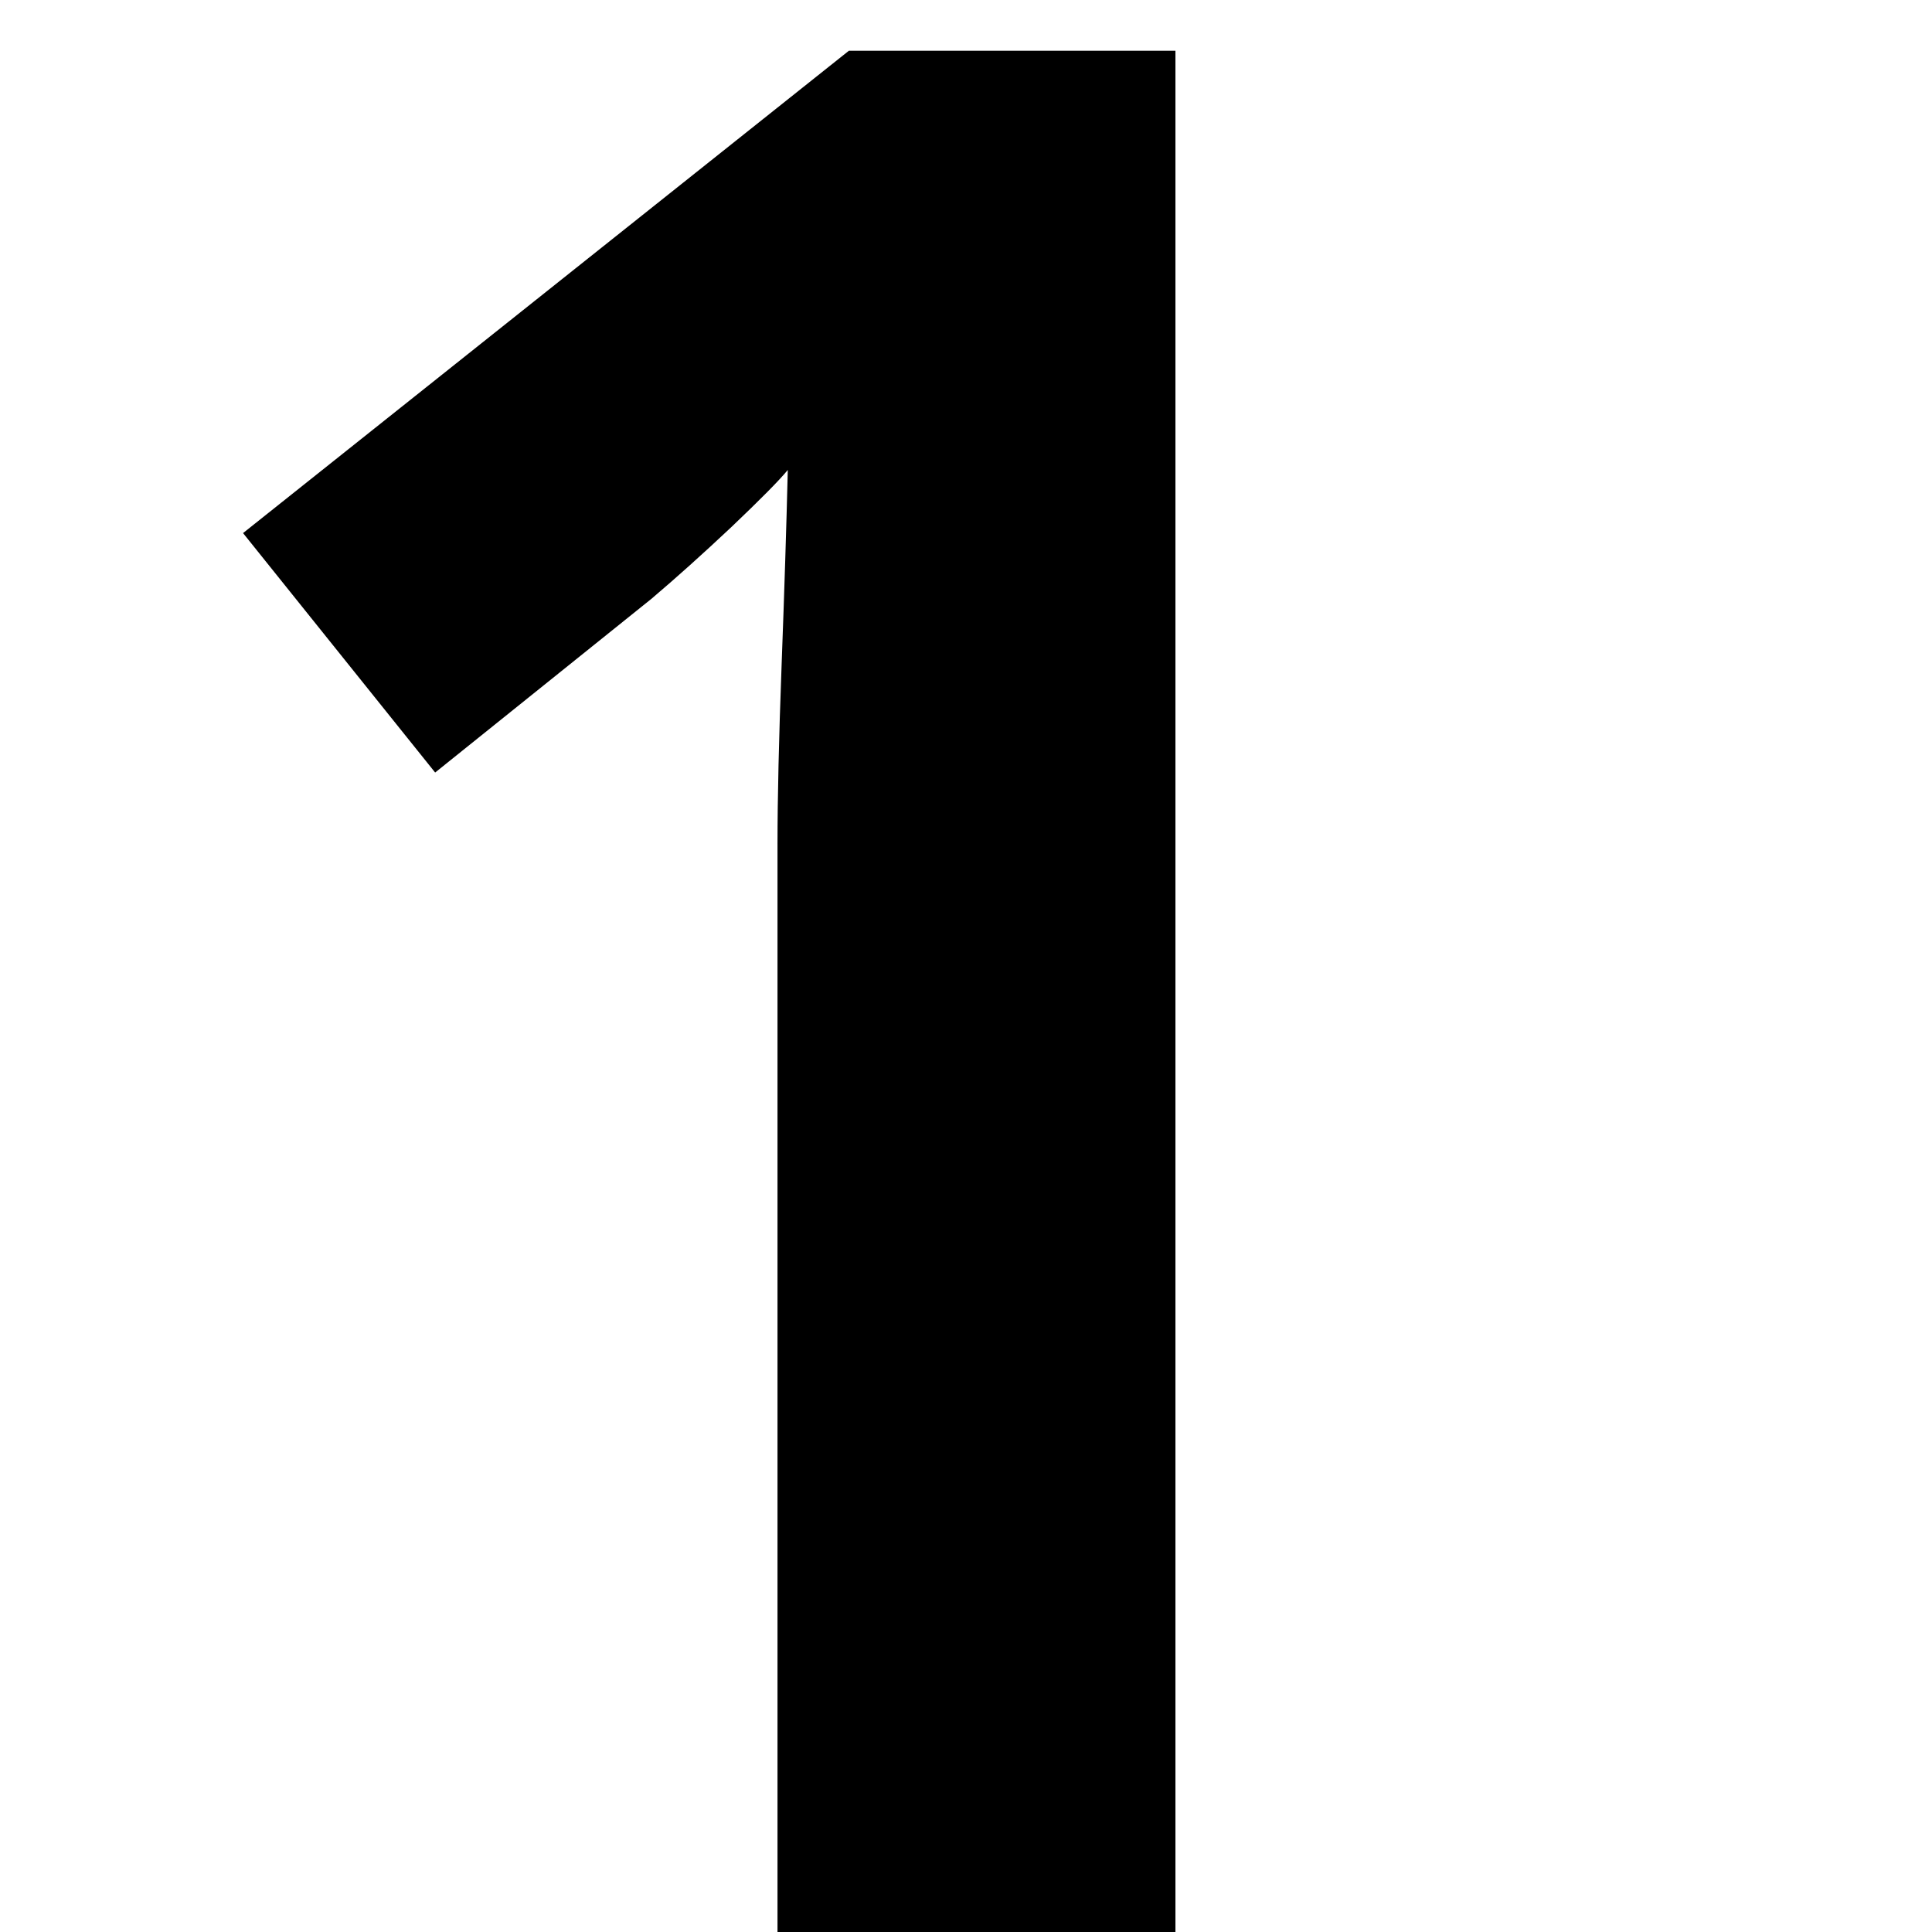
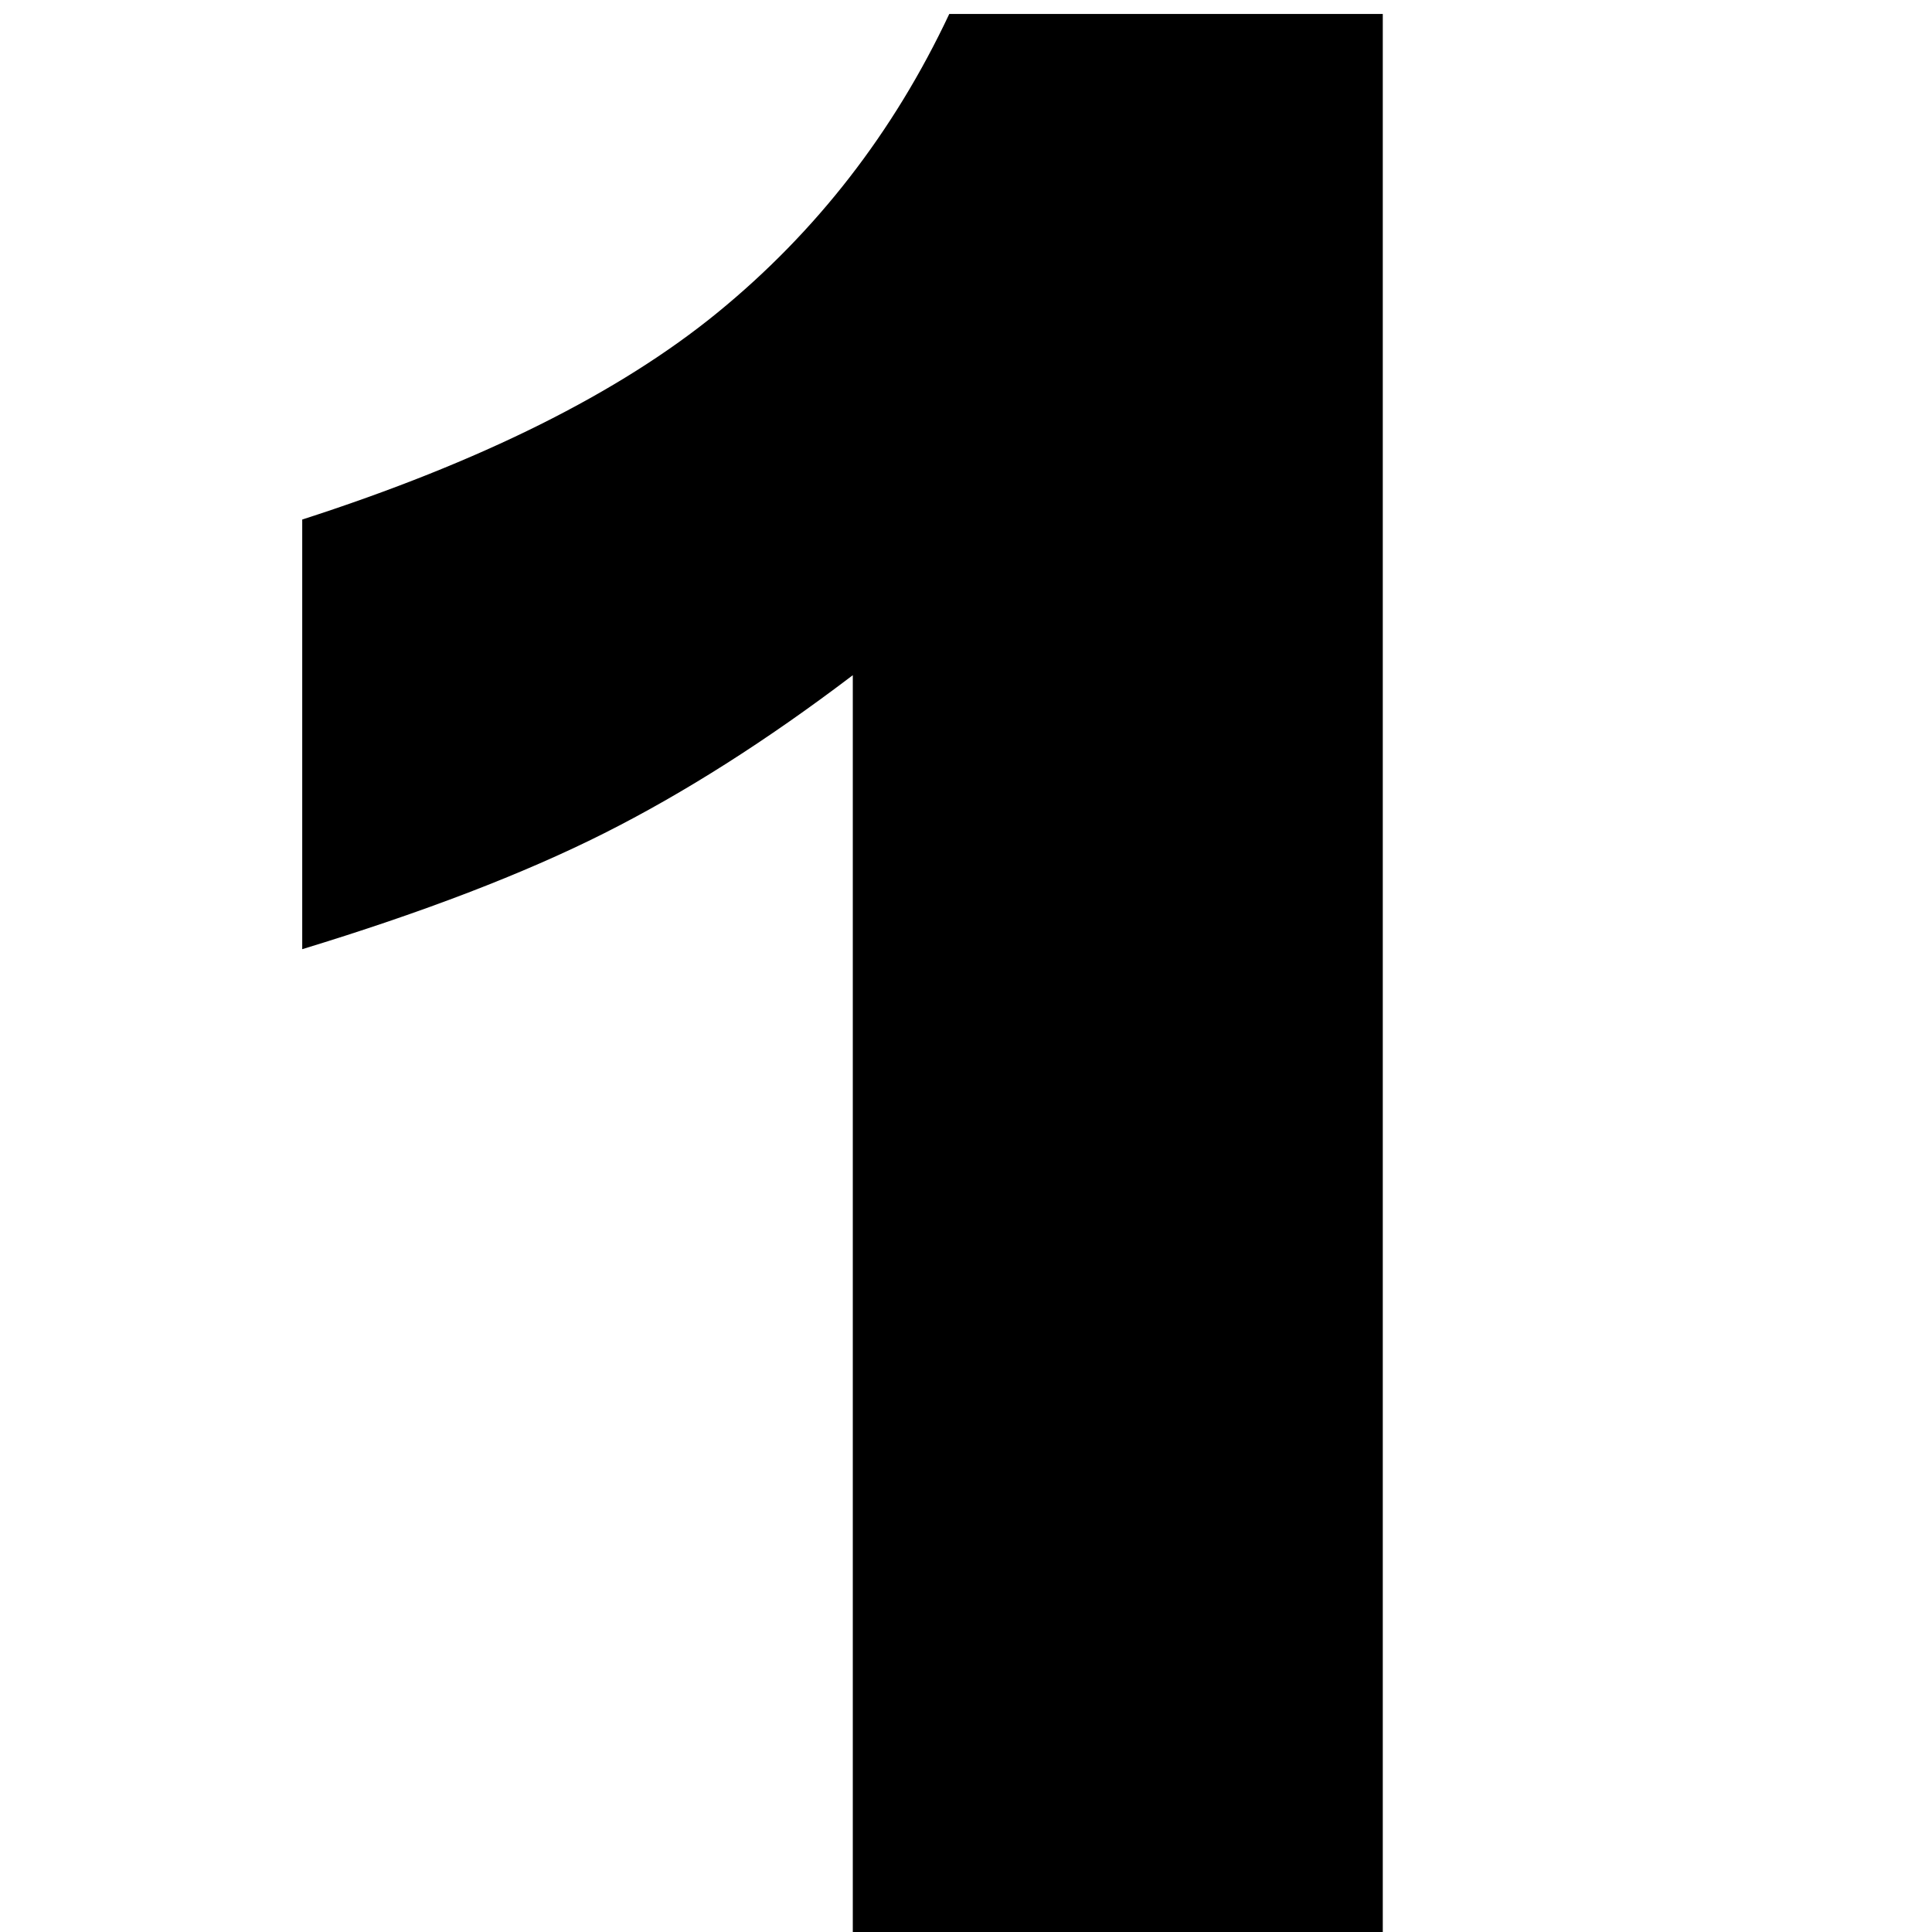
<svg xmlns="http://www.w3.org/2000/svg" width="44px" height="44px" viewBox="0 0 44 44" version="1.1">
-   <g id="页面-1" stroke="none" stroke-width="1" fill="none" fill-rule="evenodd" font-family="Arial-Black, Arial Black" font-size="60" font-weight="700">
-     <g id="步骤1" transform="translate(-46, -97)" fill="#000000">
+   <g id="页面-1" stroke="none" stroke-width="1" fill="none" fill-rule="evenodd">
+     <g id="步骤1" transform="translate(-46, -97)" fill="#000000" fill-rule="nonzero">
      <g id="编组-7" transform="translate(46, 75)">
-         <text id="1">
-           <tspan x="1.99" y="66">1</tspan>
-         </text>
+         <path d="M31.492,66 L31.492,22.318 L21.619,22.318 C20.35,25.014 18.592,27.279 16.346,29.115 C14.1,30.951 10.945,32.523 6.883,33.832 L6.883,33.832 L6.883,43.617 C9.637,42.777 11.927,41.898 13.753,40.98 C15.579,40.062 17.469,38.861 19.422,37.377 L19.422,37.377 L19.422,66 L31.492,66 Z" id="1" />
      </g>
    </g>
  </g>
</svg>
